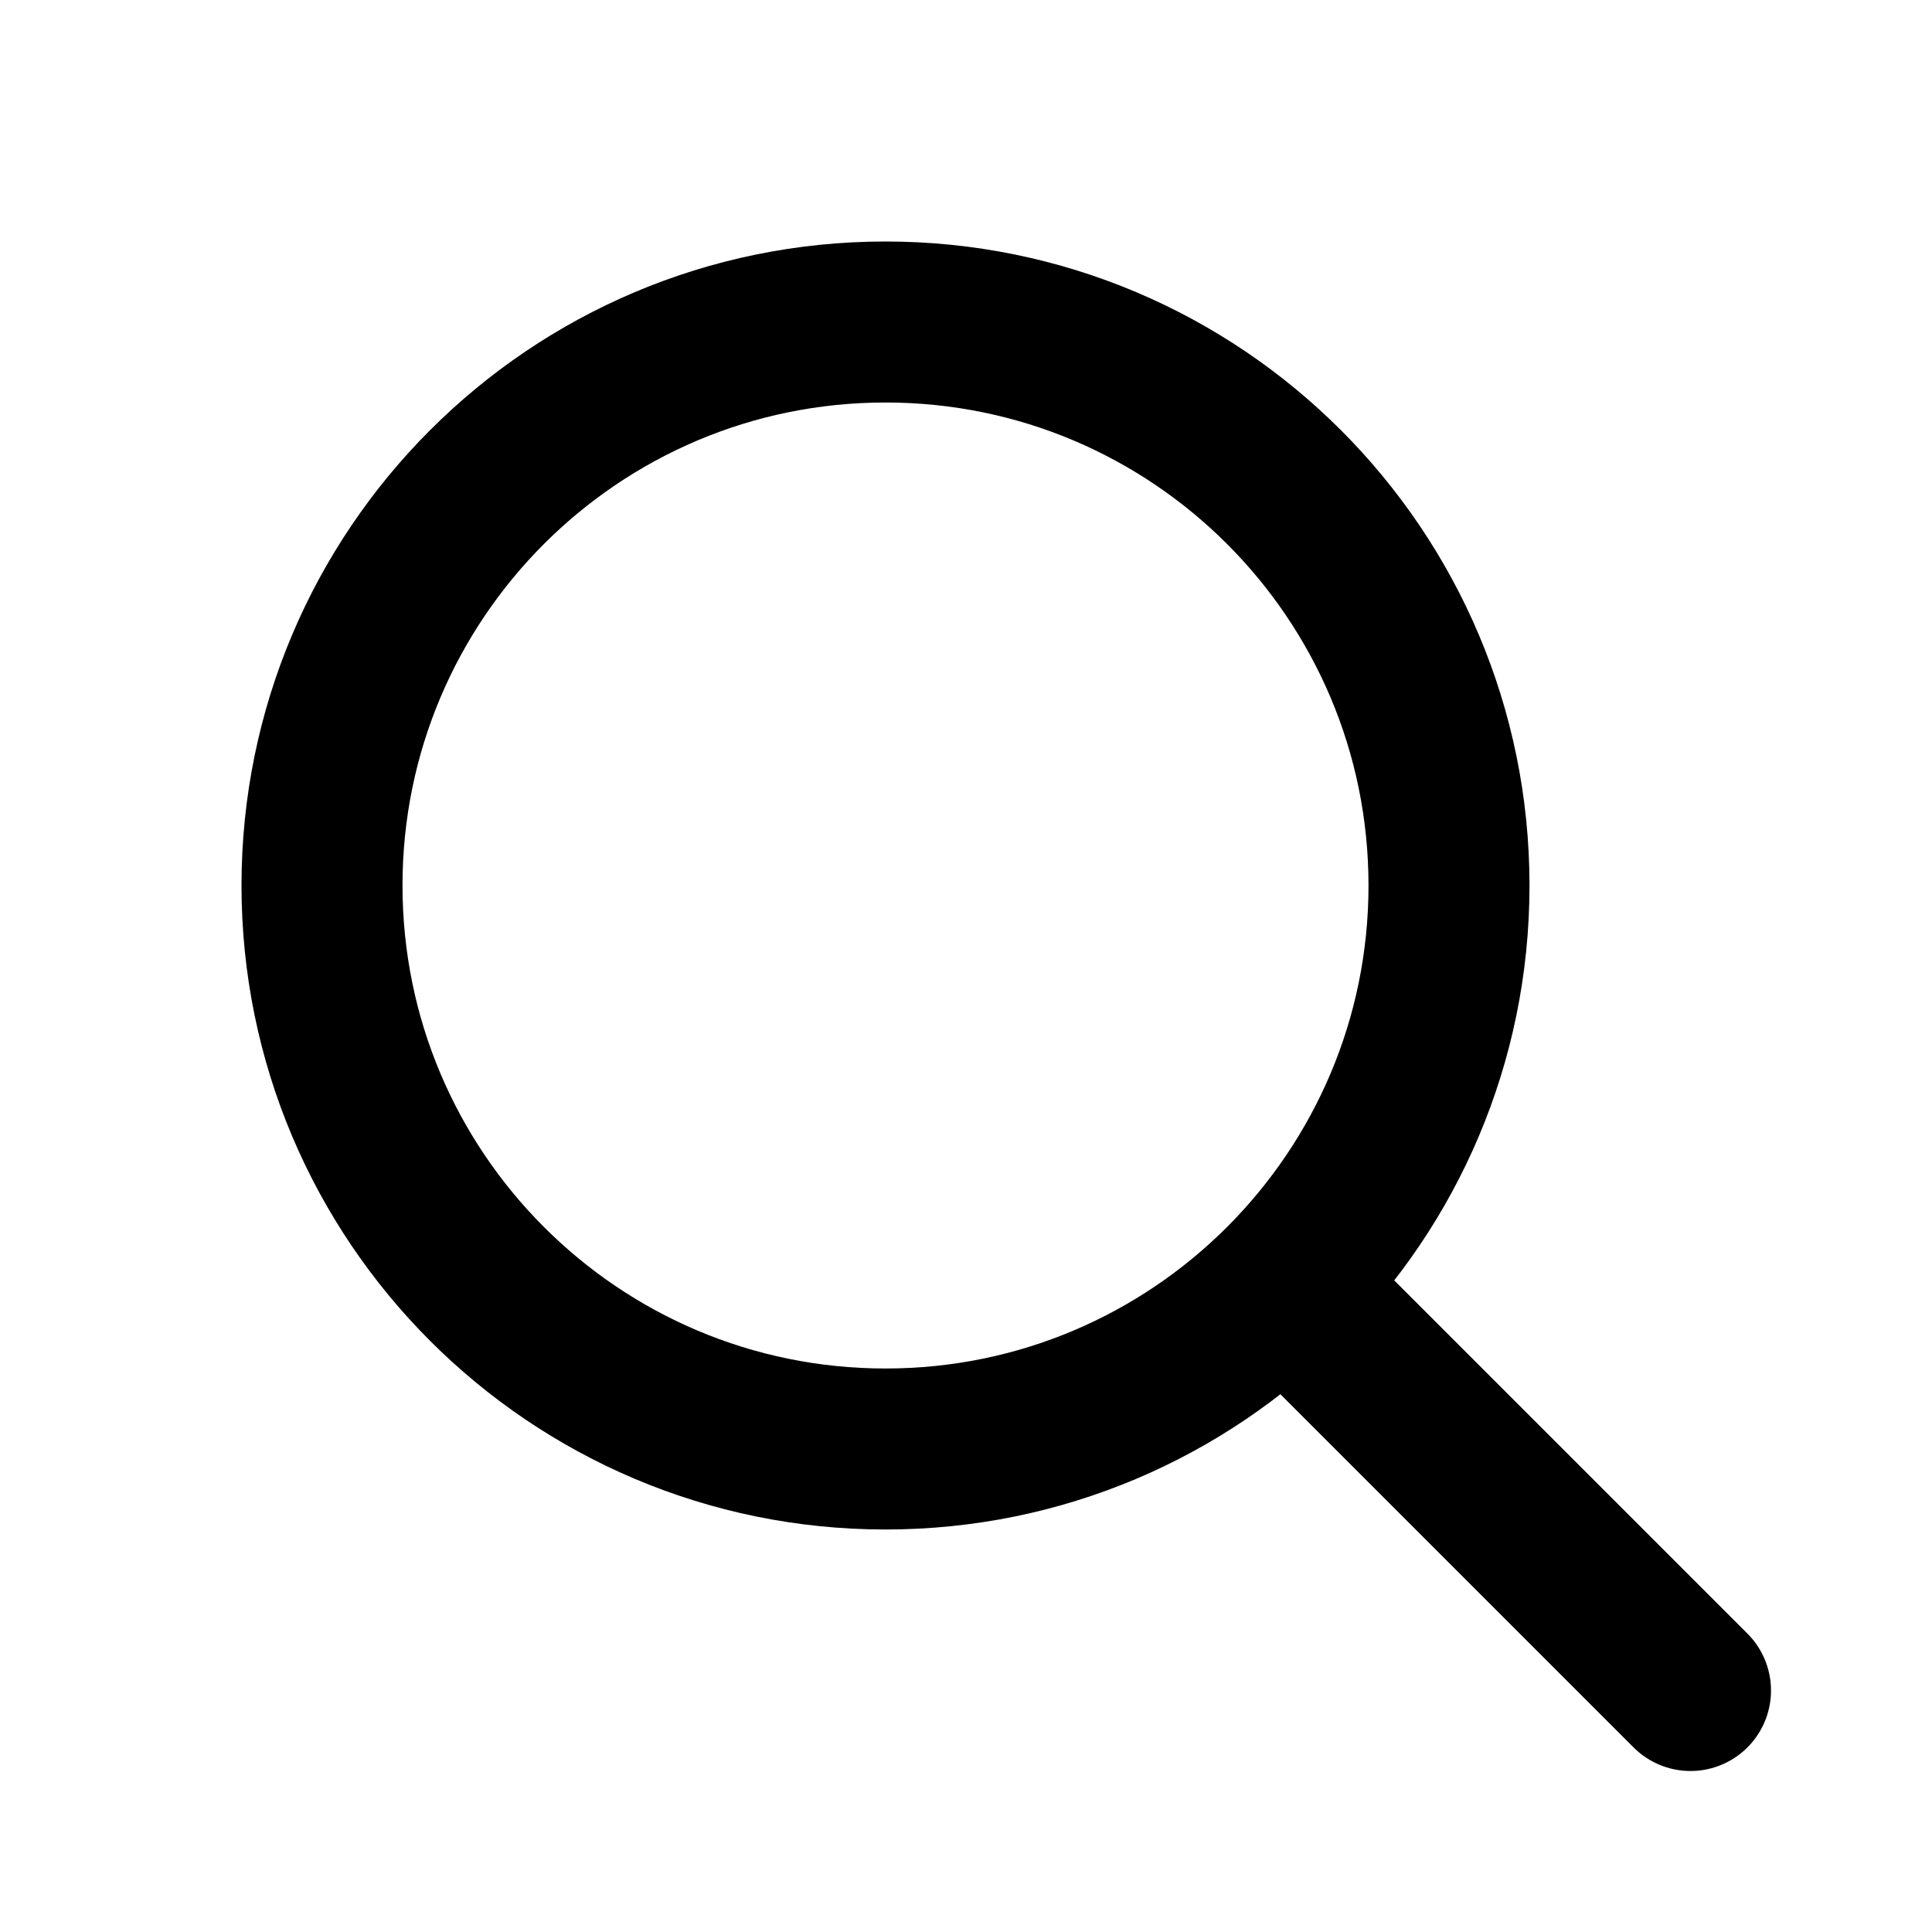
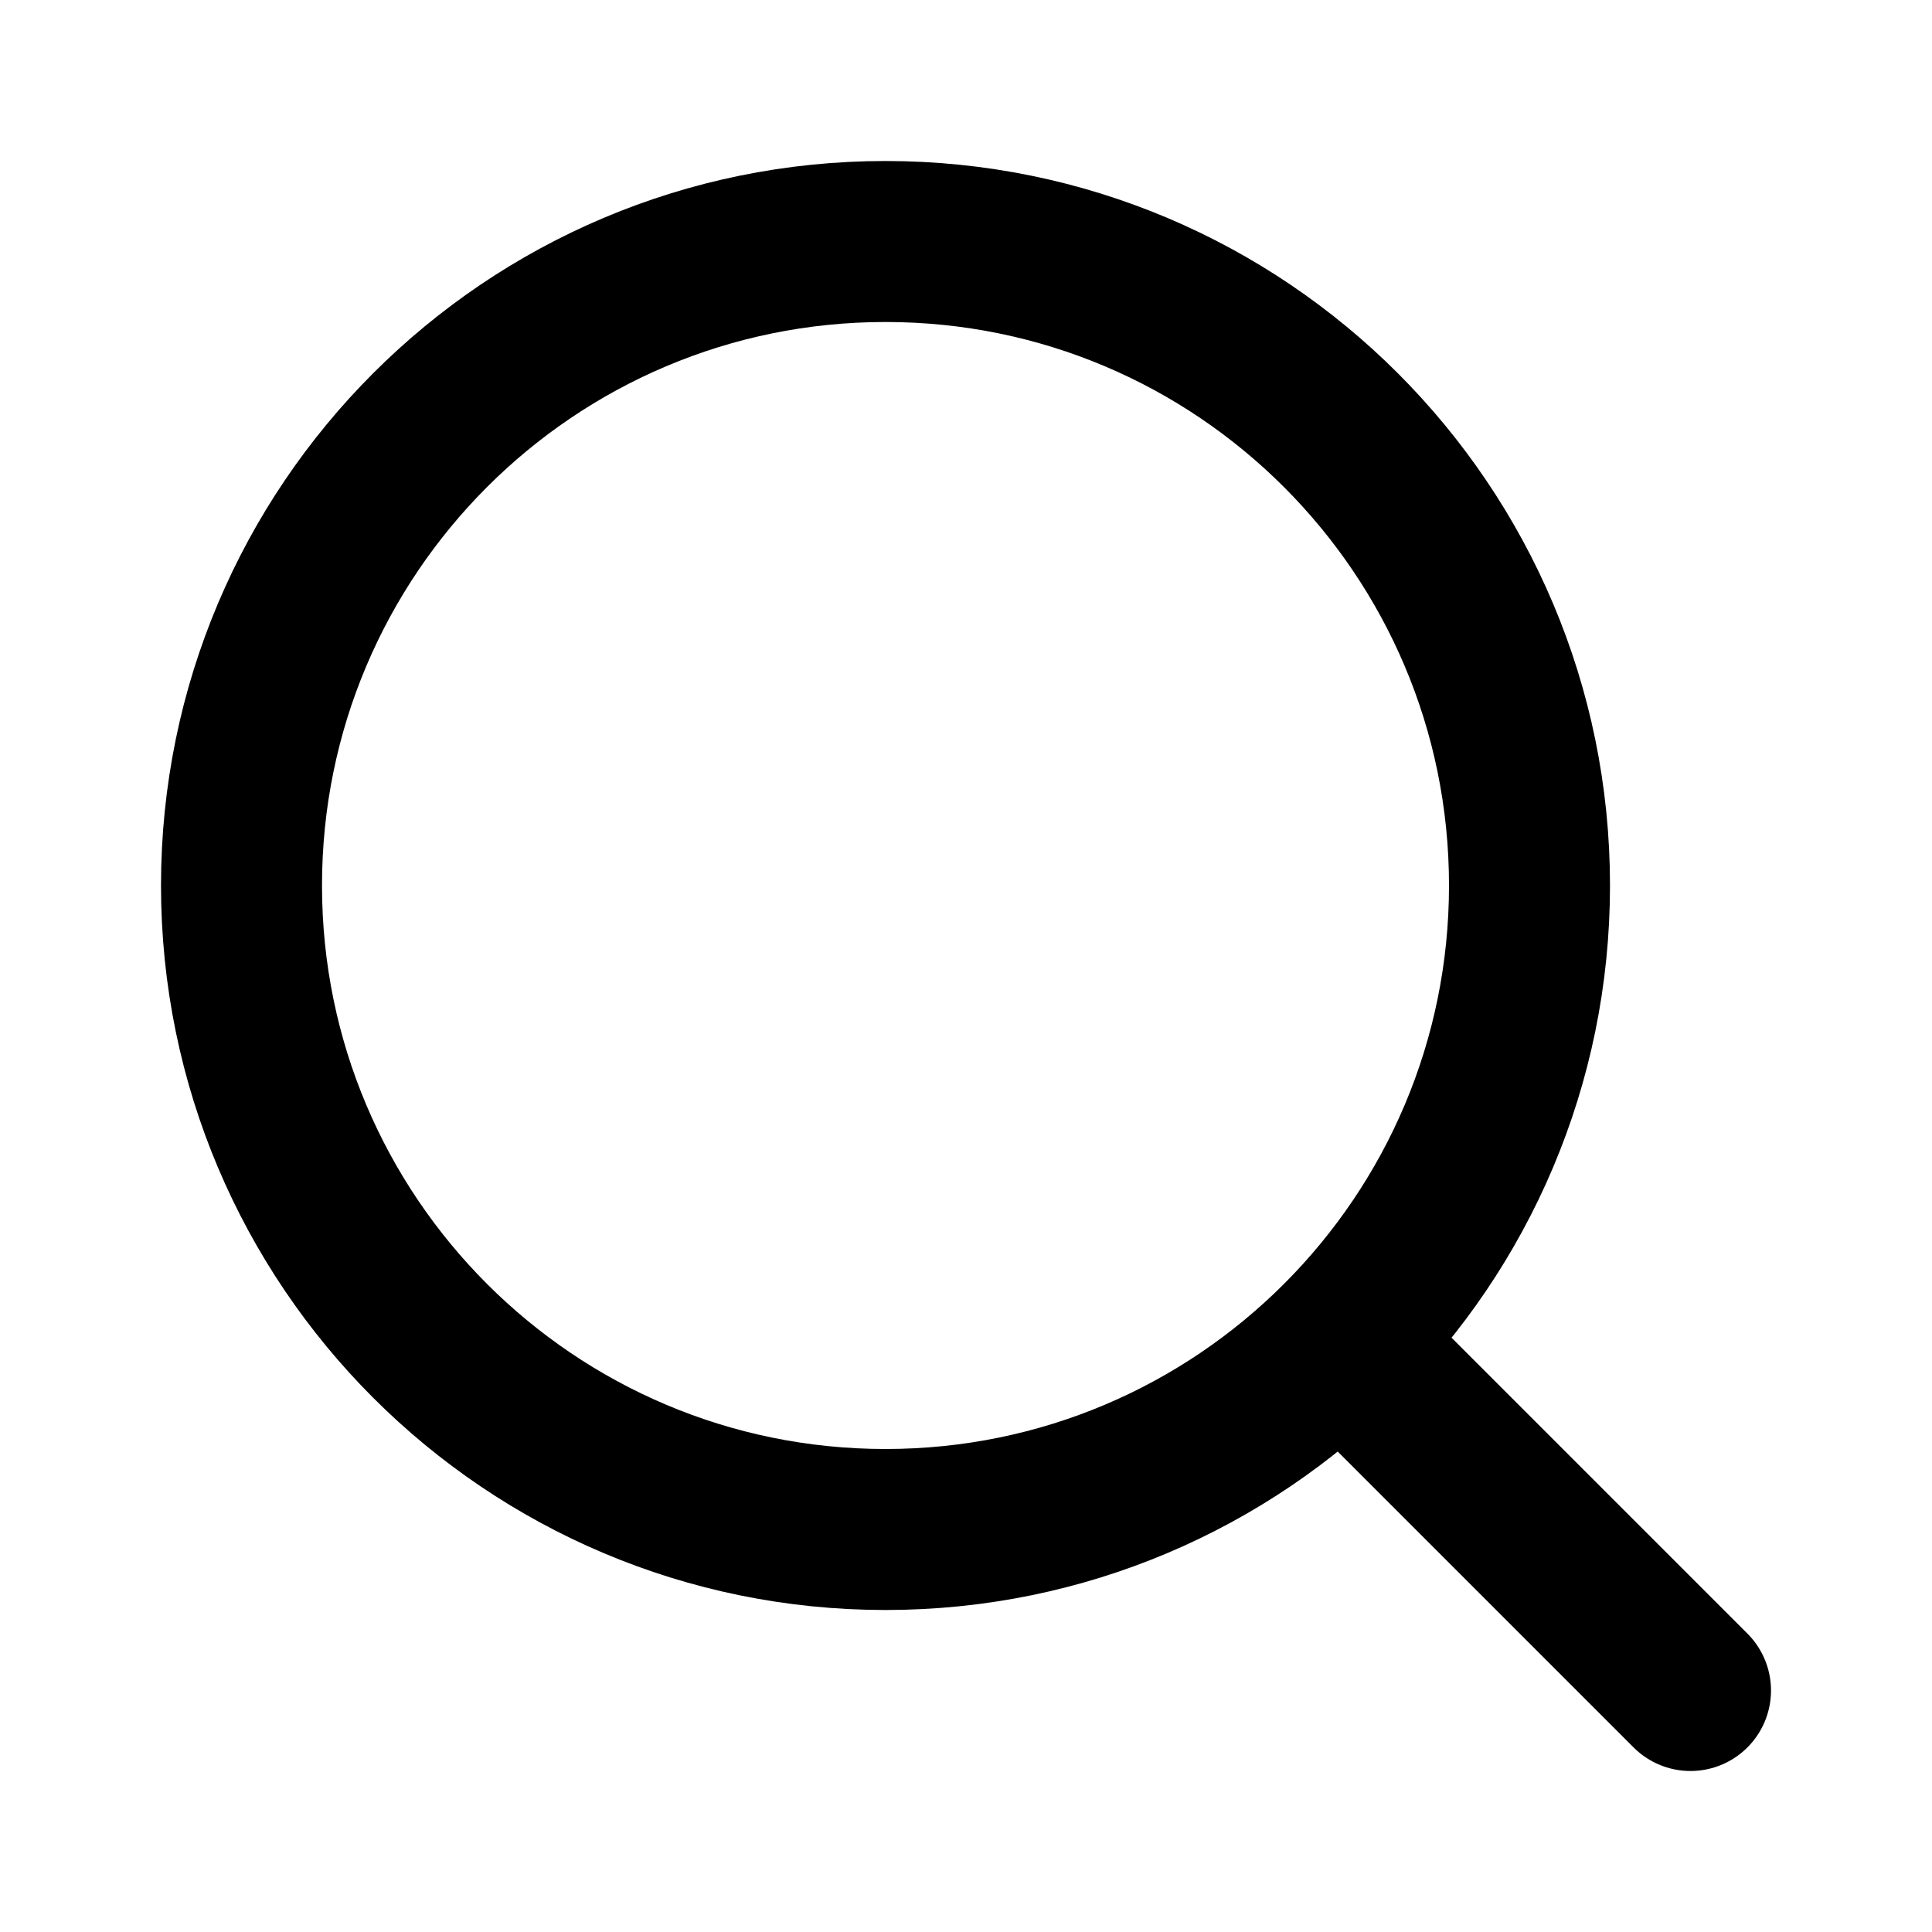
- <svg xmlns="http://www.w3.org/2000/svg" viewBox="0 0 24 24" width="24" height="24" fill="none" stroke="currentColor" stroke-width="2" stroke-linecap="round">
-   <circle cx="11" cy="11" r="7" />
-   <path d="m16 16 5 5" />
+ <svg xmlns="http://www.w3.org/2000/svg" width="24" height="24" viewBox="0 0 24 24" fill="none" stroke="currentColor" stroke-width="2" stroke-linecap="round" stroke-linejoin="round">
+   <path d="m21 21-4.34-4.34" />
+   <circle cx="11" cy="11" r="8" />
</svg>
